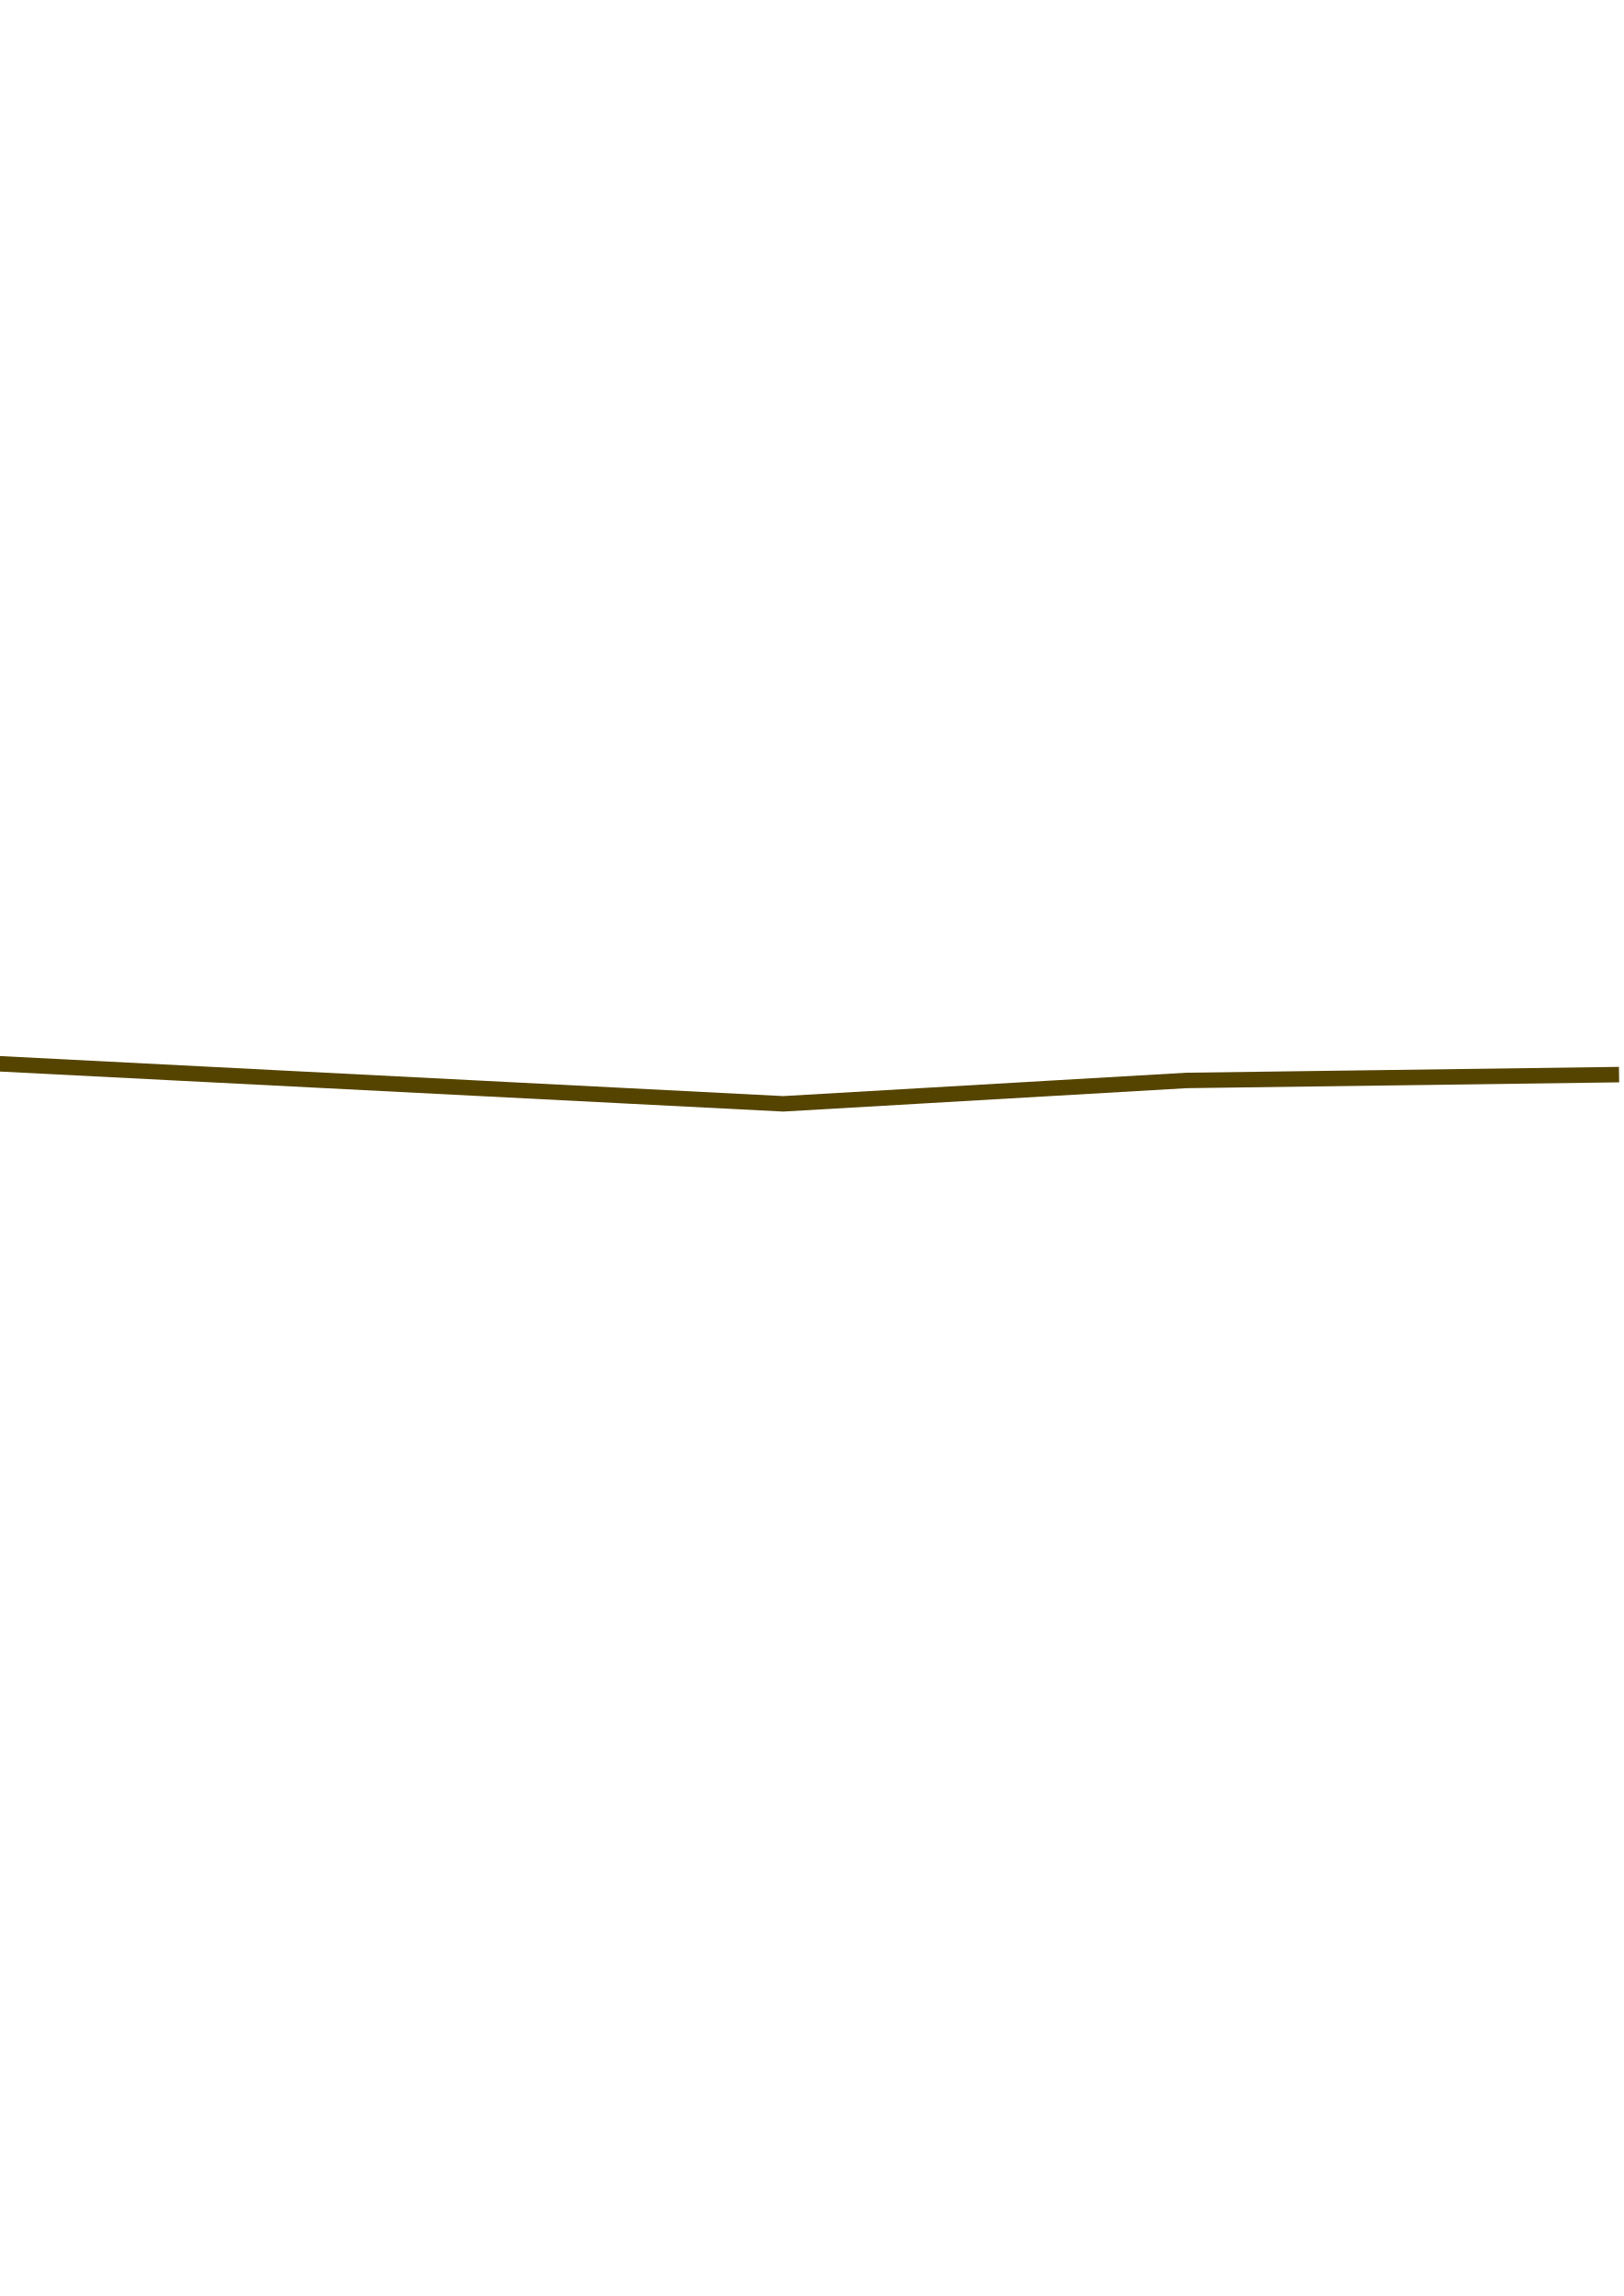
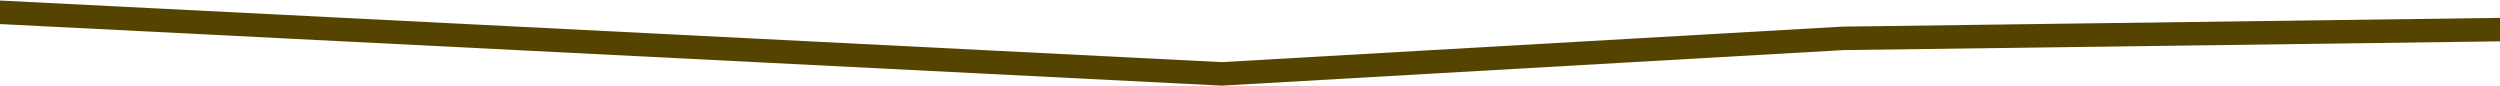
- <svg xmlns="http://www.w3.org/2000/svg" id="svg8" version="1.1" viewBox="0 0 210 297" height="297mm" width="210mm">
-   <defs id="defs2" />
-   <g id="layer1">
-     <path id="path6418" d="m -2.268,137.494 103.565,5.292 52.161,-3.024 55.94,-0.756" style="fill:none;stroke:#554400;stroke-width:2;stroke-linecap:butt;stroke-linejoin:miter;stroke-opacity:1;stroke-miterlimit:4;stroke-dasharray:none" />
+ <svg xmlns="http://www.w3.org/2000/svg" id="svg8" version="1.1" viewBox="0 0 206.229 7.064" height="7.064mm" width="206.229mm">
+   <defs id="defs2">
+     <clipPath clipPathUnits="userSpaceOnUse" id="clipPath2719">
+       <rect y="127.645" x="-1.314" height="20.667" width="209.975" id="rect2721" style="fill:none;fill-opacity:1;stroke:none;stroke-width:2.05;stroke-miterlimit:4;stroke-dasharray:none" />
+     </clipPath>
+   </defs>
+   <g id="layer1" transform="matrix(0.9821607,0,0,0.9688105,1.290931,-132.2381)" clip-path="url(#clipPath2719)">
+     <path id="path6418" d="m -2.268,137.494 103.565,5.292 52.161,-3.024 55.94,-0.756" style="fill:none;stroke:#554400;stroke-width:2;stroke-linecap:butt;stroke-linejoin:miter;stroke-miterlimit:4;stroke-dasharray:none;stroke-opacity:1" />
  </g>
</svg>
